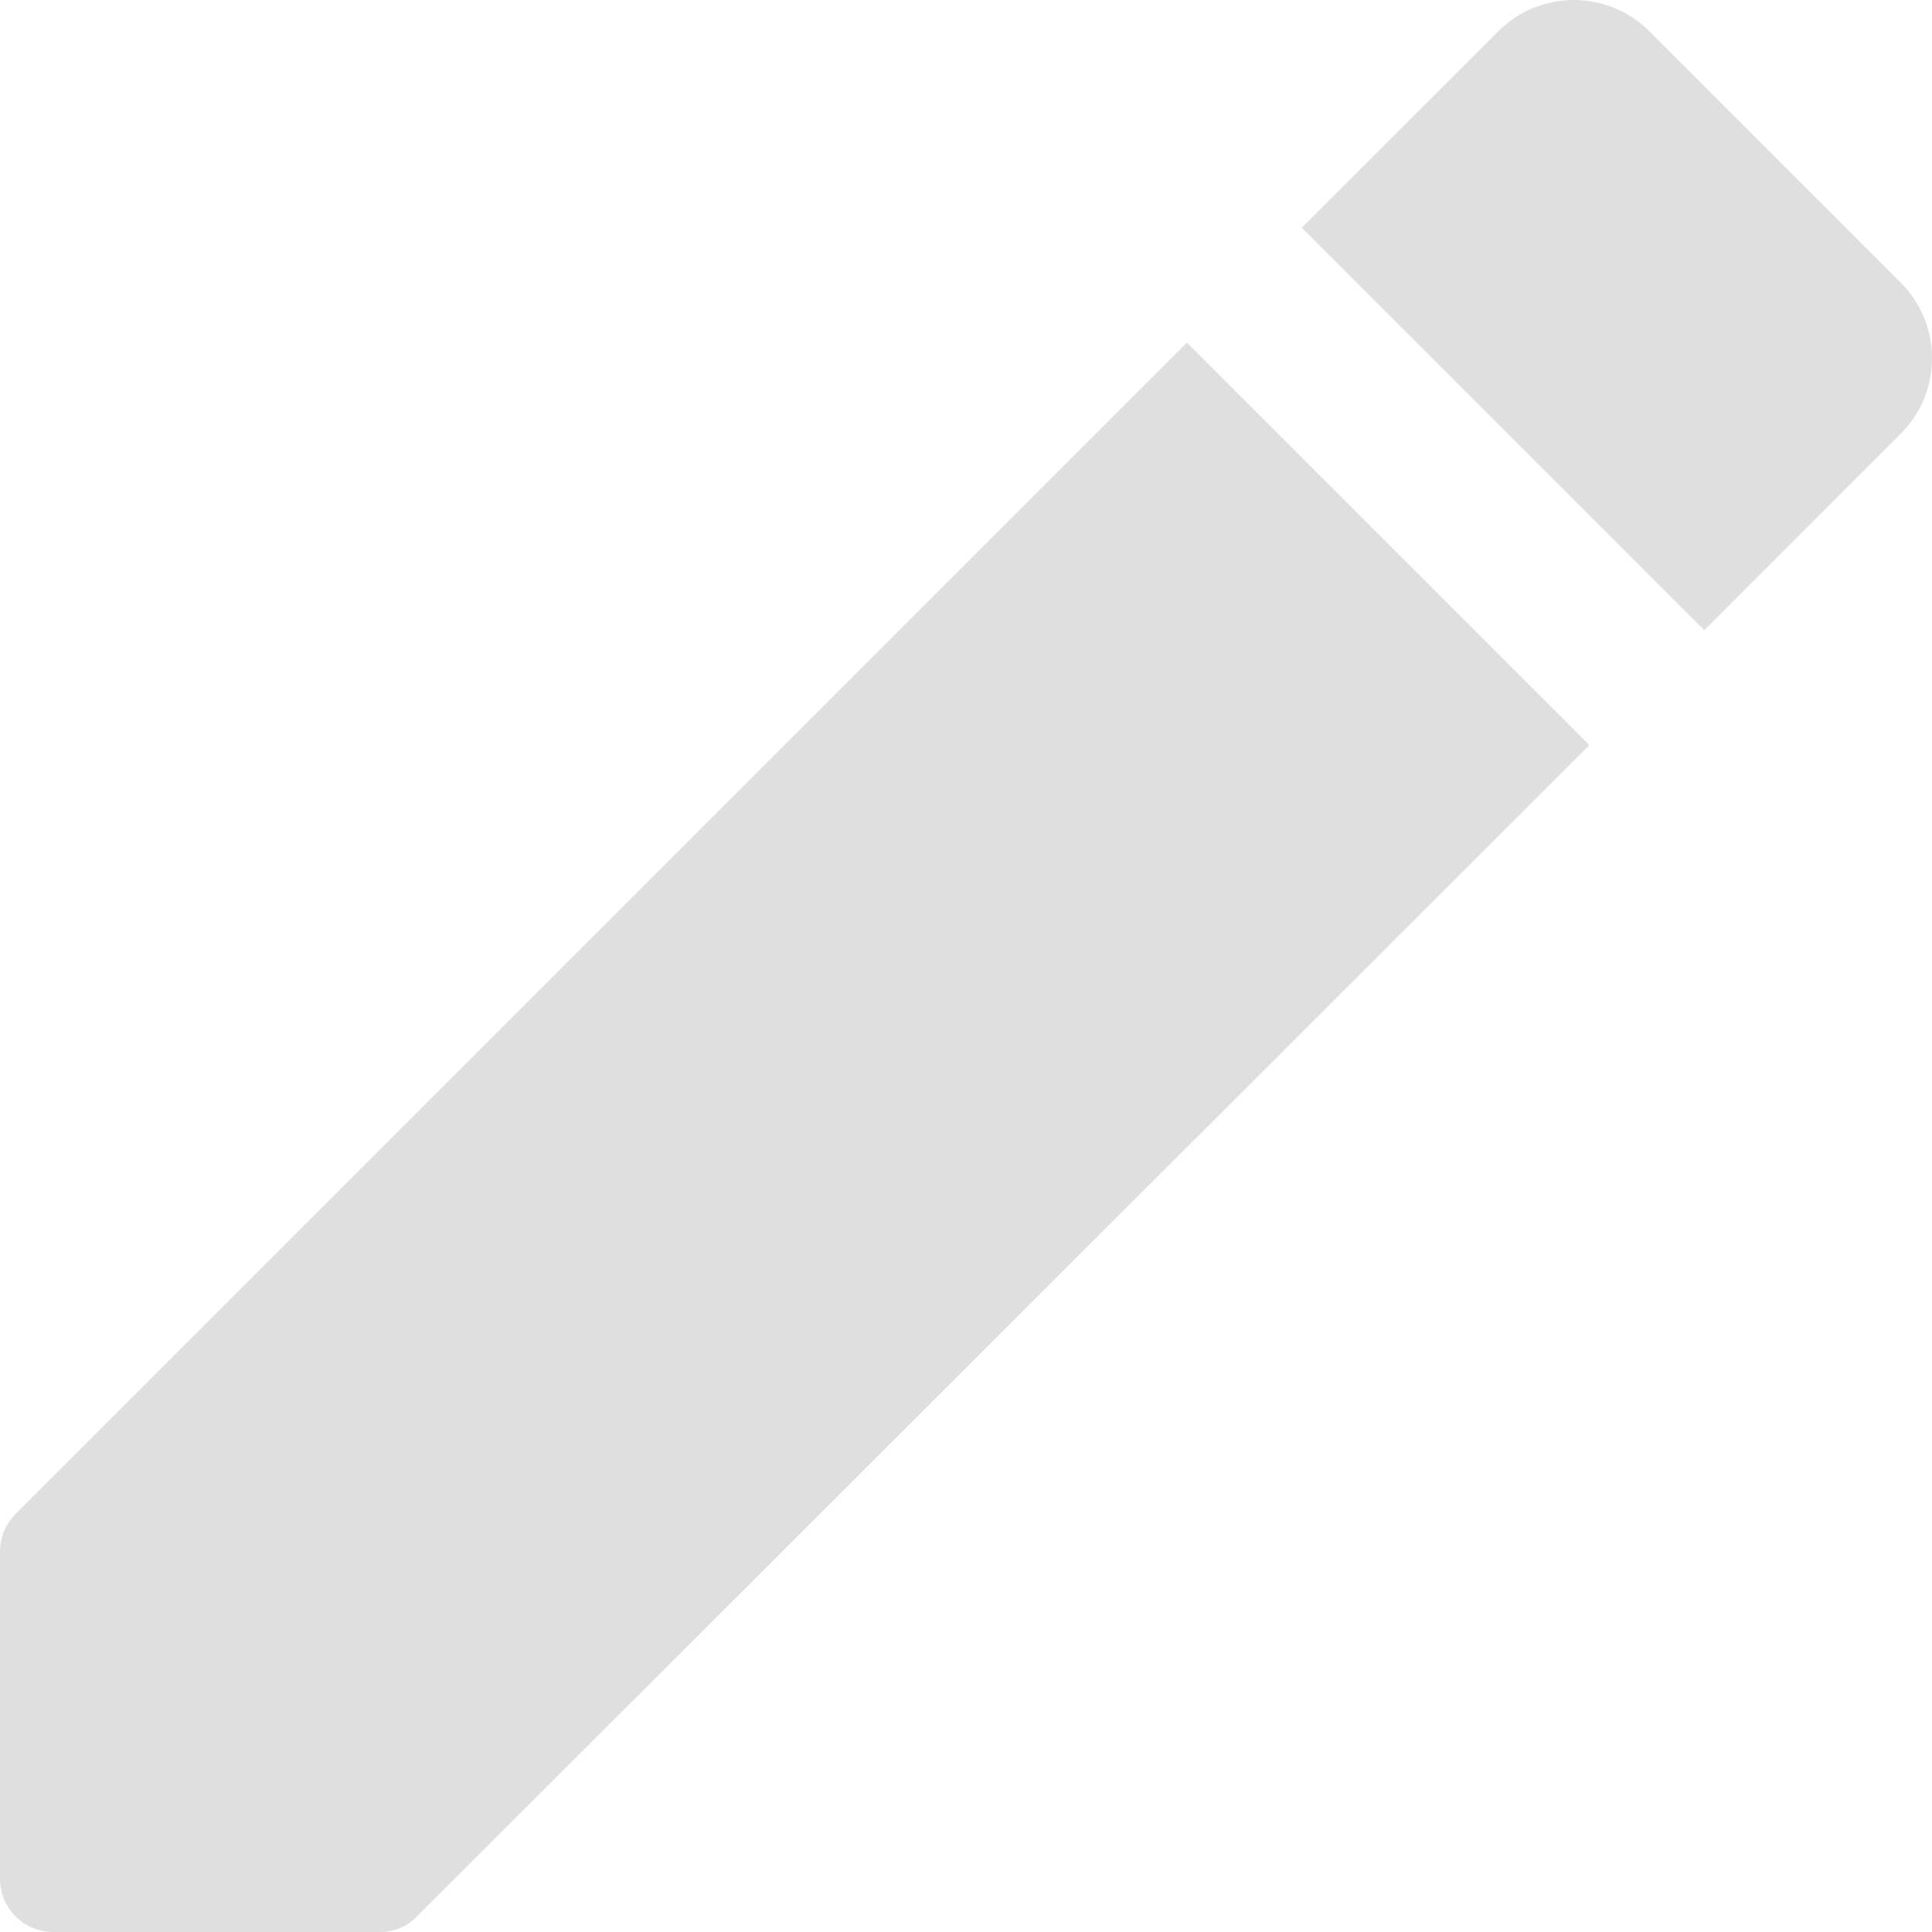
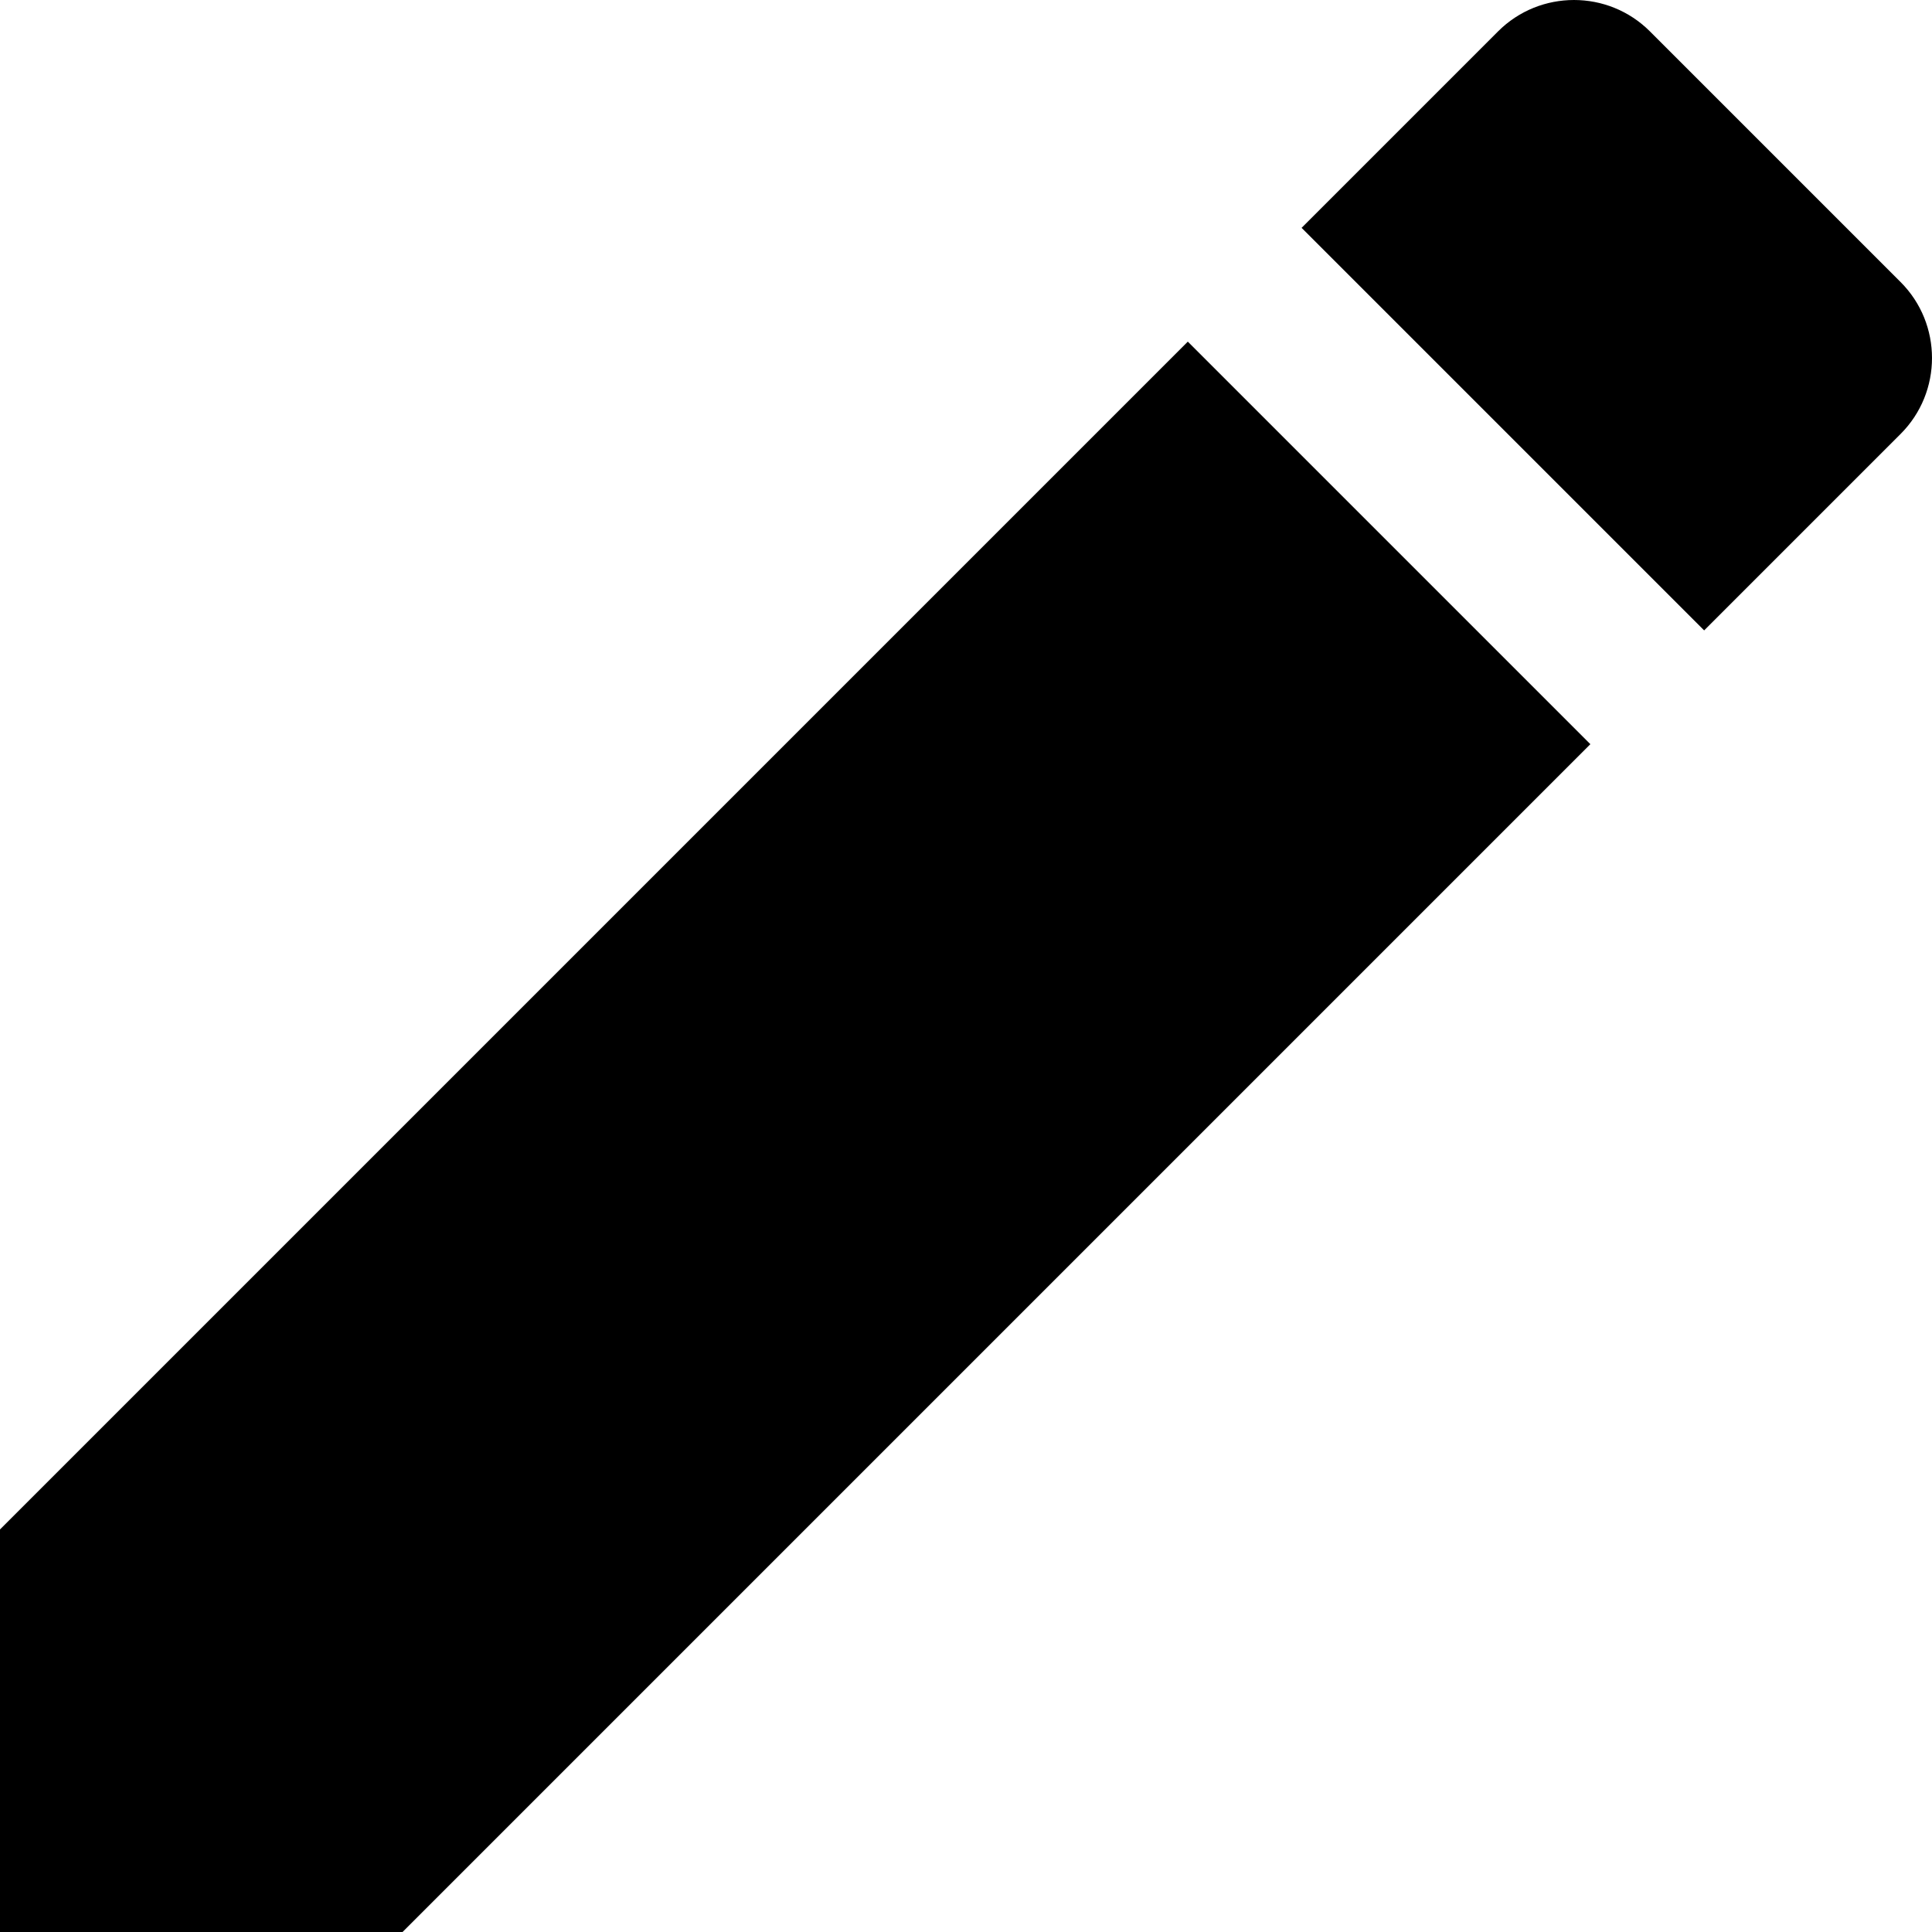
- <svg xmlns="http://www.w3.org/2000/svg" width="15" height="15" viewBox="0 0 15 15" fill="none">
-   <path d="M0 12.05V14.583C0 14.817 0.183 15 0.417 15H2.95C3.058 15 3.166 14.958 3.241 14.875L12.34 5.785L9.215 2.66L0.125 11.75C0.042 11.834 0 11.934 0 12.05ZM14.756 3.368C14.834 3.291 14.895 3.2 14.937 3.099C14.979 2.998 15 2.89 15 2.781C15 2.672 14.979 2.564 14.937 2.463C14.895 2.362 14.834 2.27 14.756 2.193L12.807 0.244C12.729 0.166 12.638 0.105 12.537 0.063C12.436 0.022 12.328 0 12.219 0C12.11 0 12.002 0.022 11.901 0.063C11.8 0.105 11.709 0.166 11.632 0.244L10.107 1.768L13.232 4.893L14.756 3.368Z" fill="#DFDFDF" />
+ <svg xmlns="http://www.w3.org/2000/svg" x="0px" y="0px" viewBox="0 0 383.947 383.947" style="enable-background:new 0 0 383.947 383.947;" xml:space="preserve">
+   <g>
+     <g>
+       <g>
+         <polygon points="0,303.947 0,383.947 80,383.947 316.053,147.893 236.053,67.893    " />
+         <path d="M377.707,56.053L327.893,6.24c-8.32-8.32-21.867-8.32-30.187,0l-39.04,39.04l80,80l39.04-39.04    C386.027,77.92,386.027,64.373,377.707,56.053z" />
+       </g>
+     </g>
+   </g>
+   <g />
+   <g />
+   <g />
+   <g />
+   <g />
+   <g />
+   <g />
+   <g />
+   <g />
+   <g />
+   <g />
+   <g />
+   <g />
+   <g />
+   <g />
</svg>
